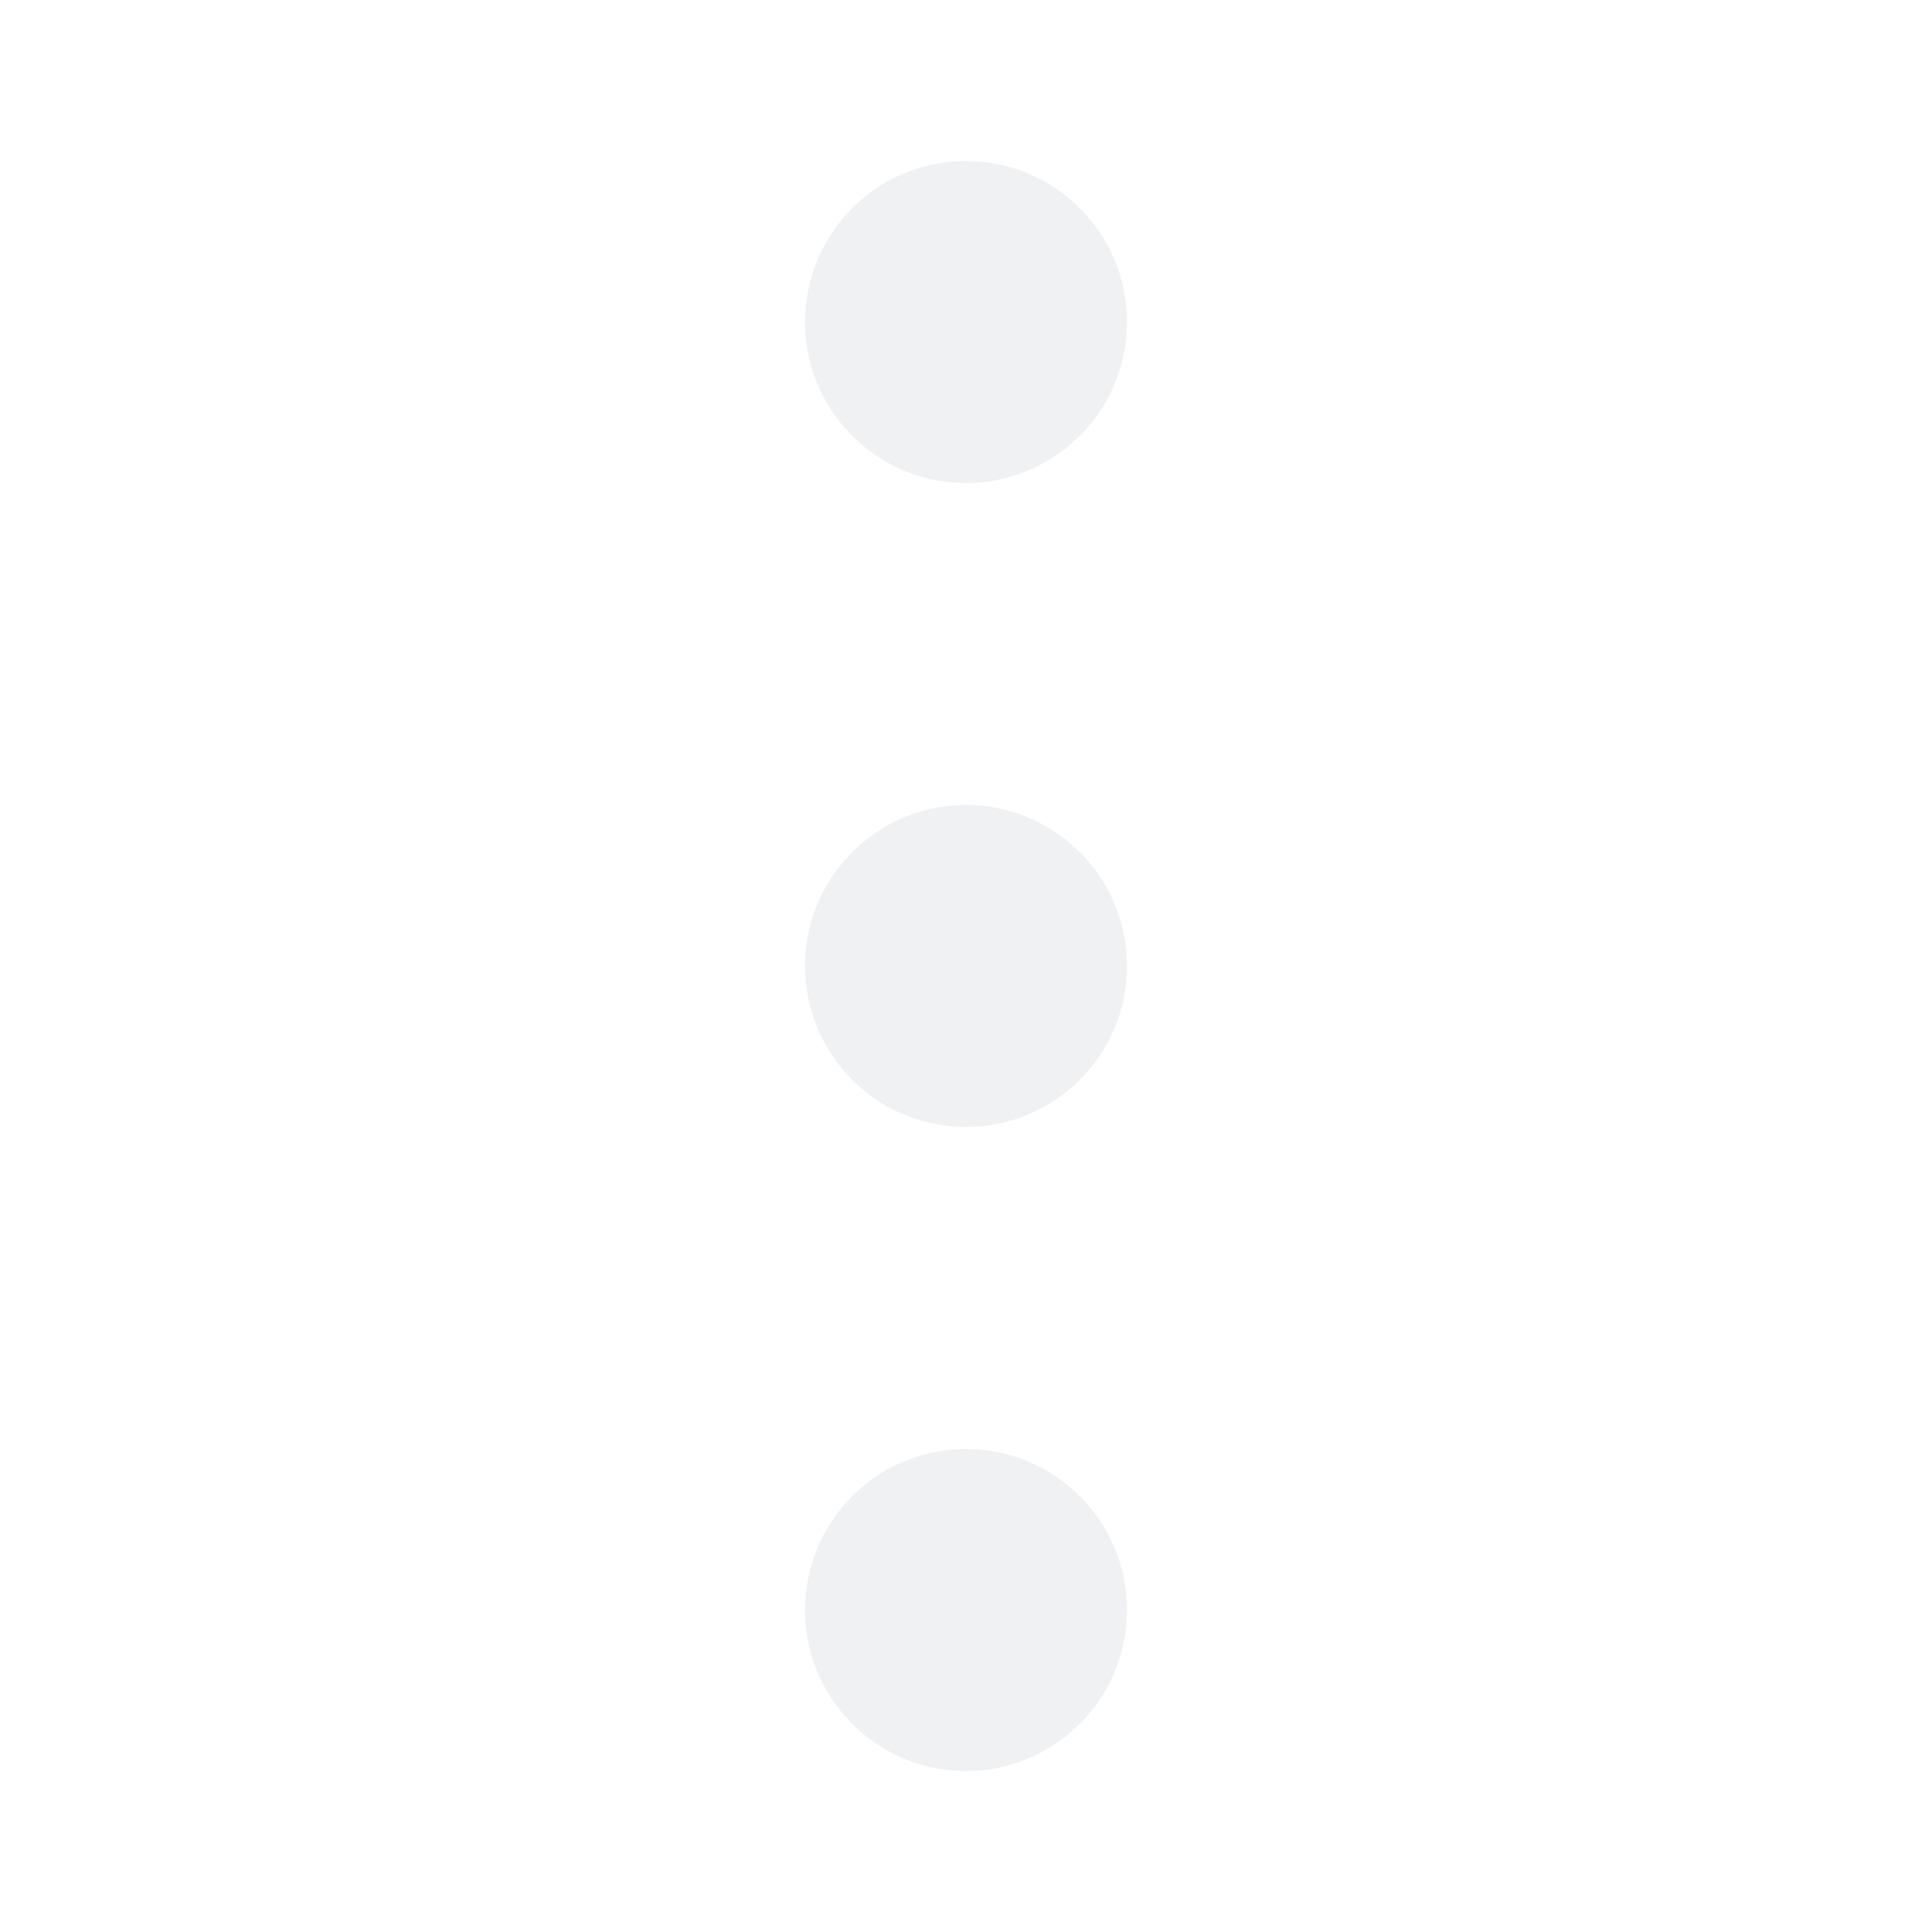
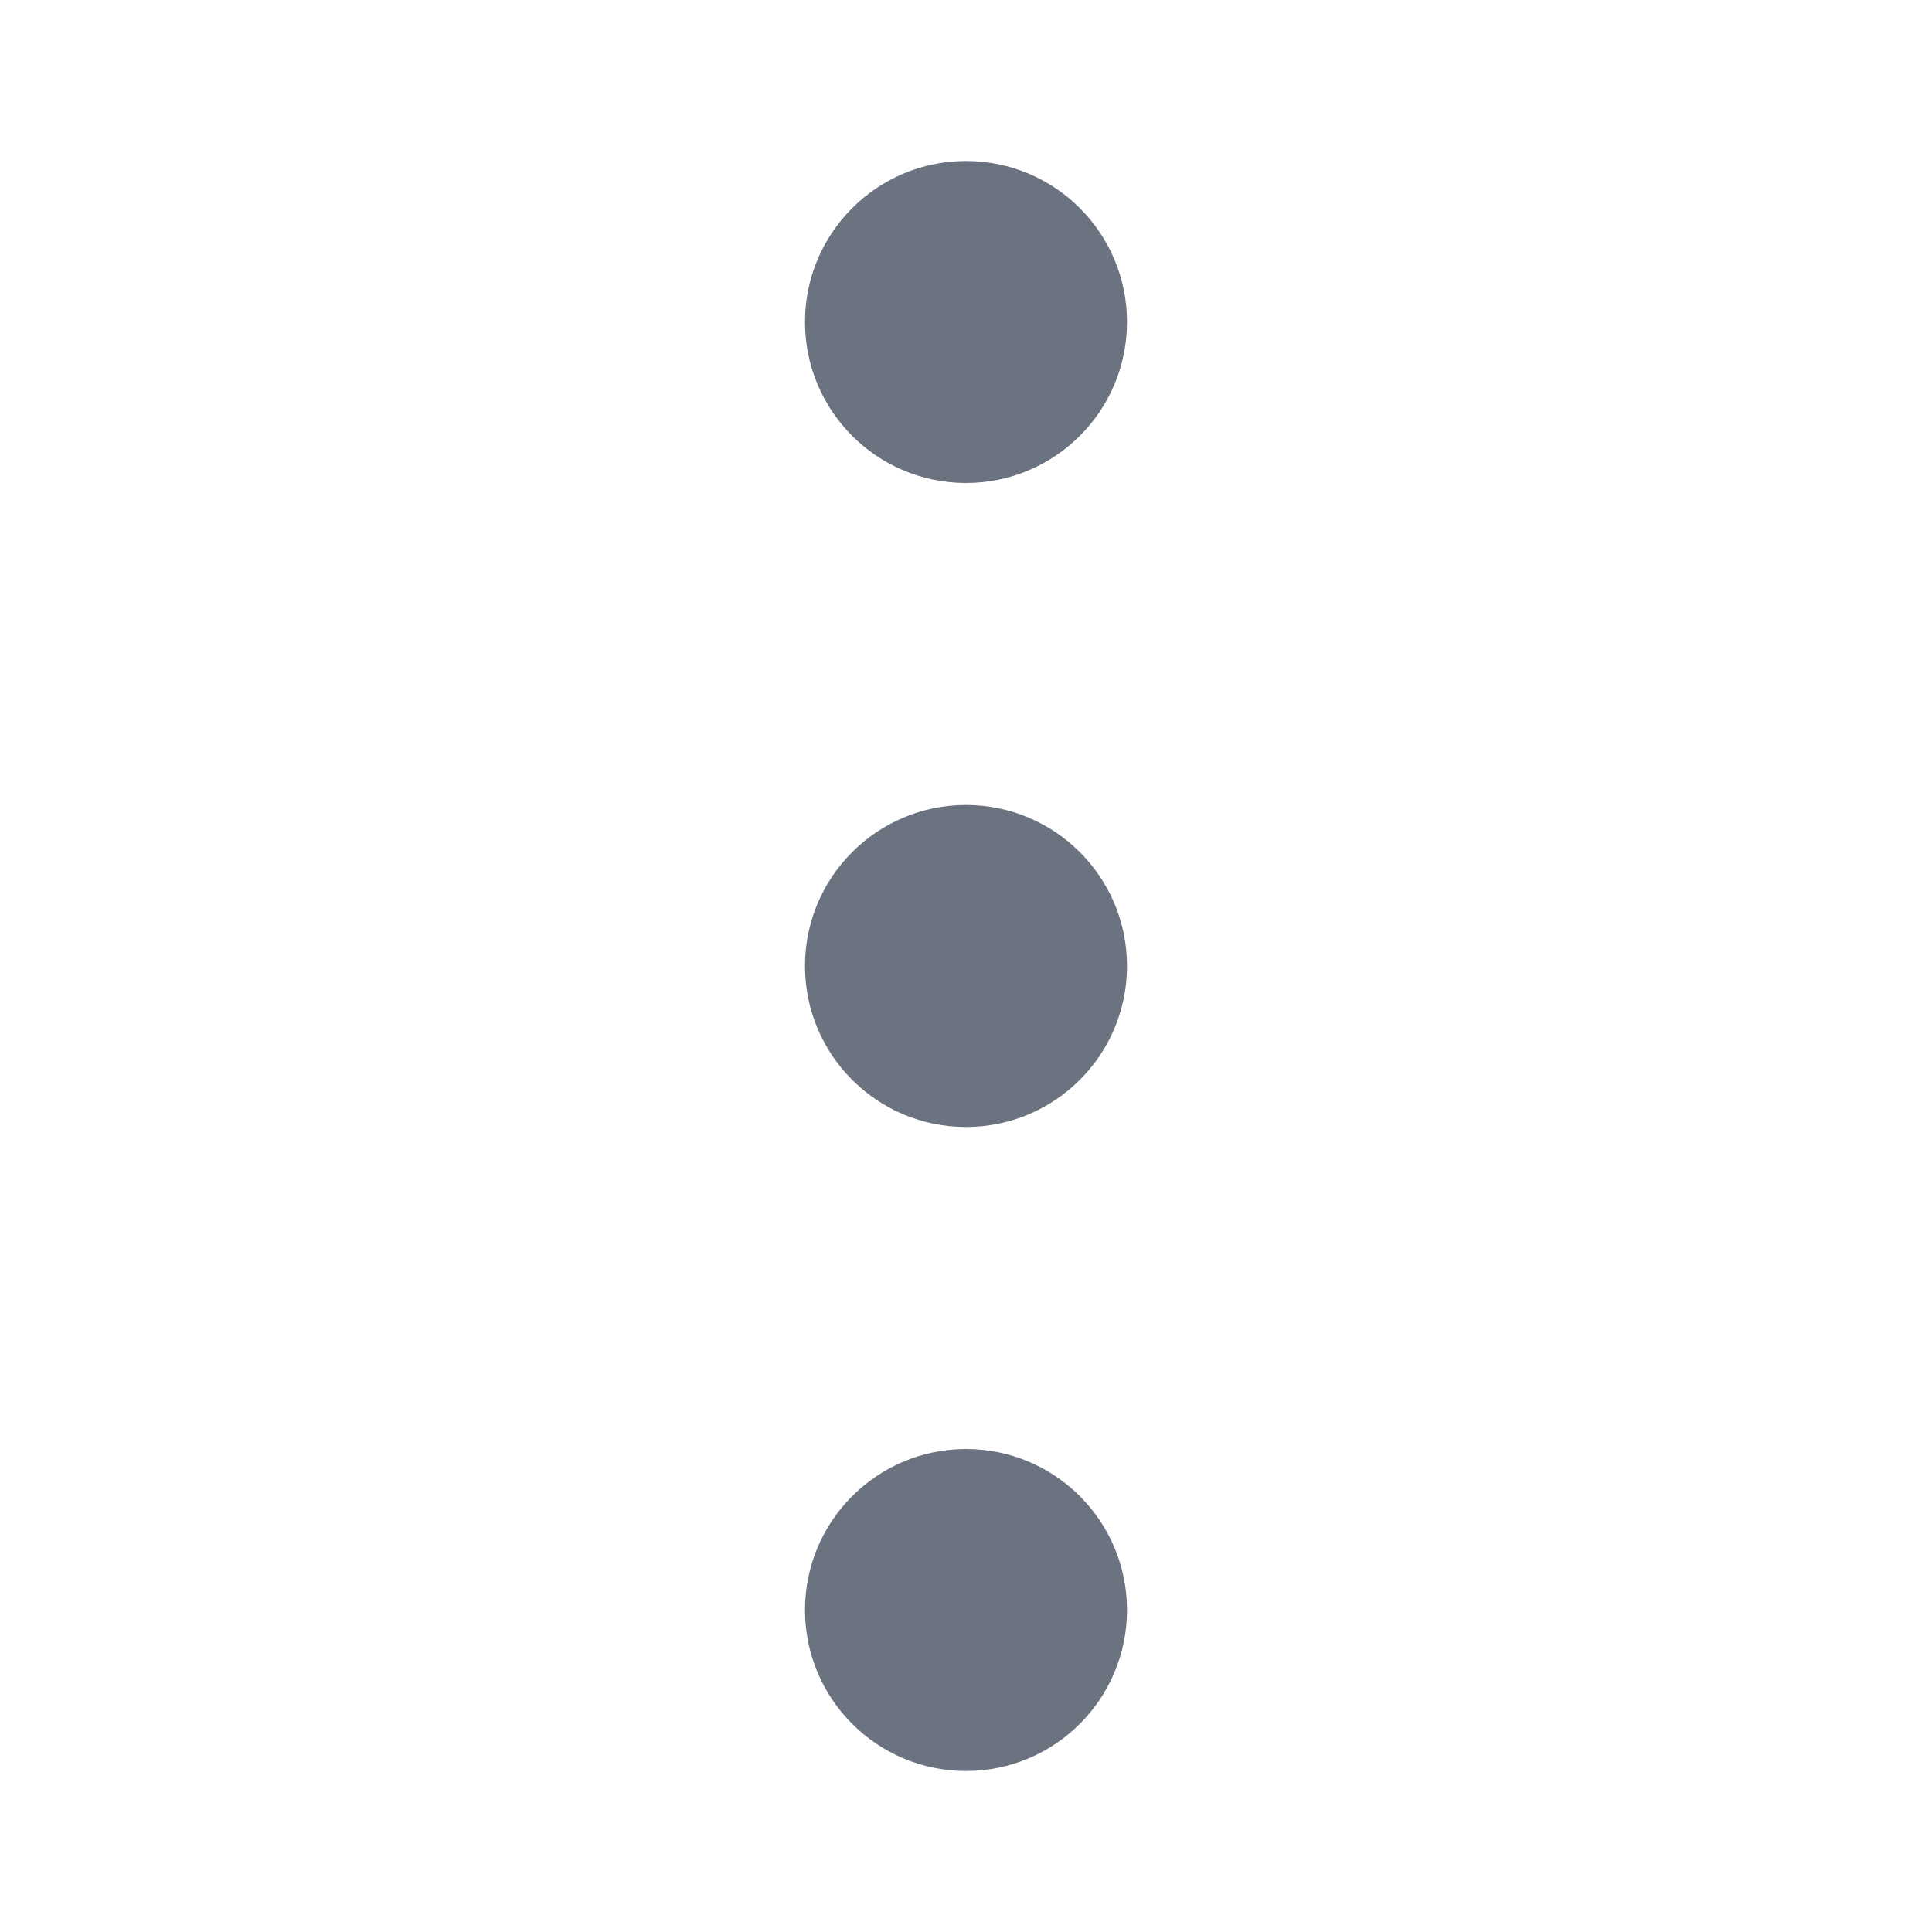
<svg xmlns="http://www.w3.org/2000/svg" width="24" height="24" viewBox="0 0 24 24" fill="none">
-   <g opacity="0.1">
-     <circle cx="12" cy="4" r="2" transform="rotate(90 12 4)" fill="#6B7280" />
-     <circle cx="12" cy="12" r="2" transform="rotate(90 12 12)" fill="#6B7280" />
-     <circle cx="12" cy="20" r="2" transform="rotate(90 12 20)" fill="#6B7280" />
-   </g>
+   <circle cx="12" cy="4" r="2" transform="rotate(90 12 4)" fill="#6B7280" />
+   <circle cx="12" cy="12" r="2" transform="rotate(90 12 12)" fill="#6B7280" />
+   <circle cx="12" cy="20" r="2" transform="rotate(90 12 20)" fill="#6B7280" />
</svg>
